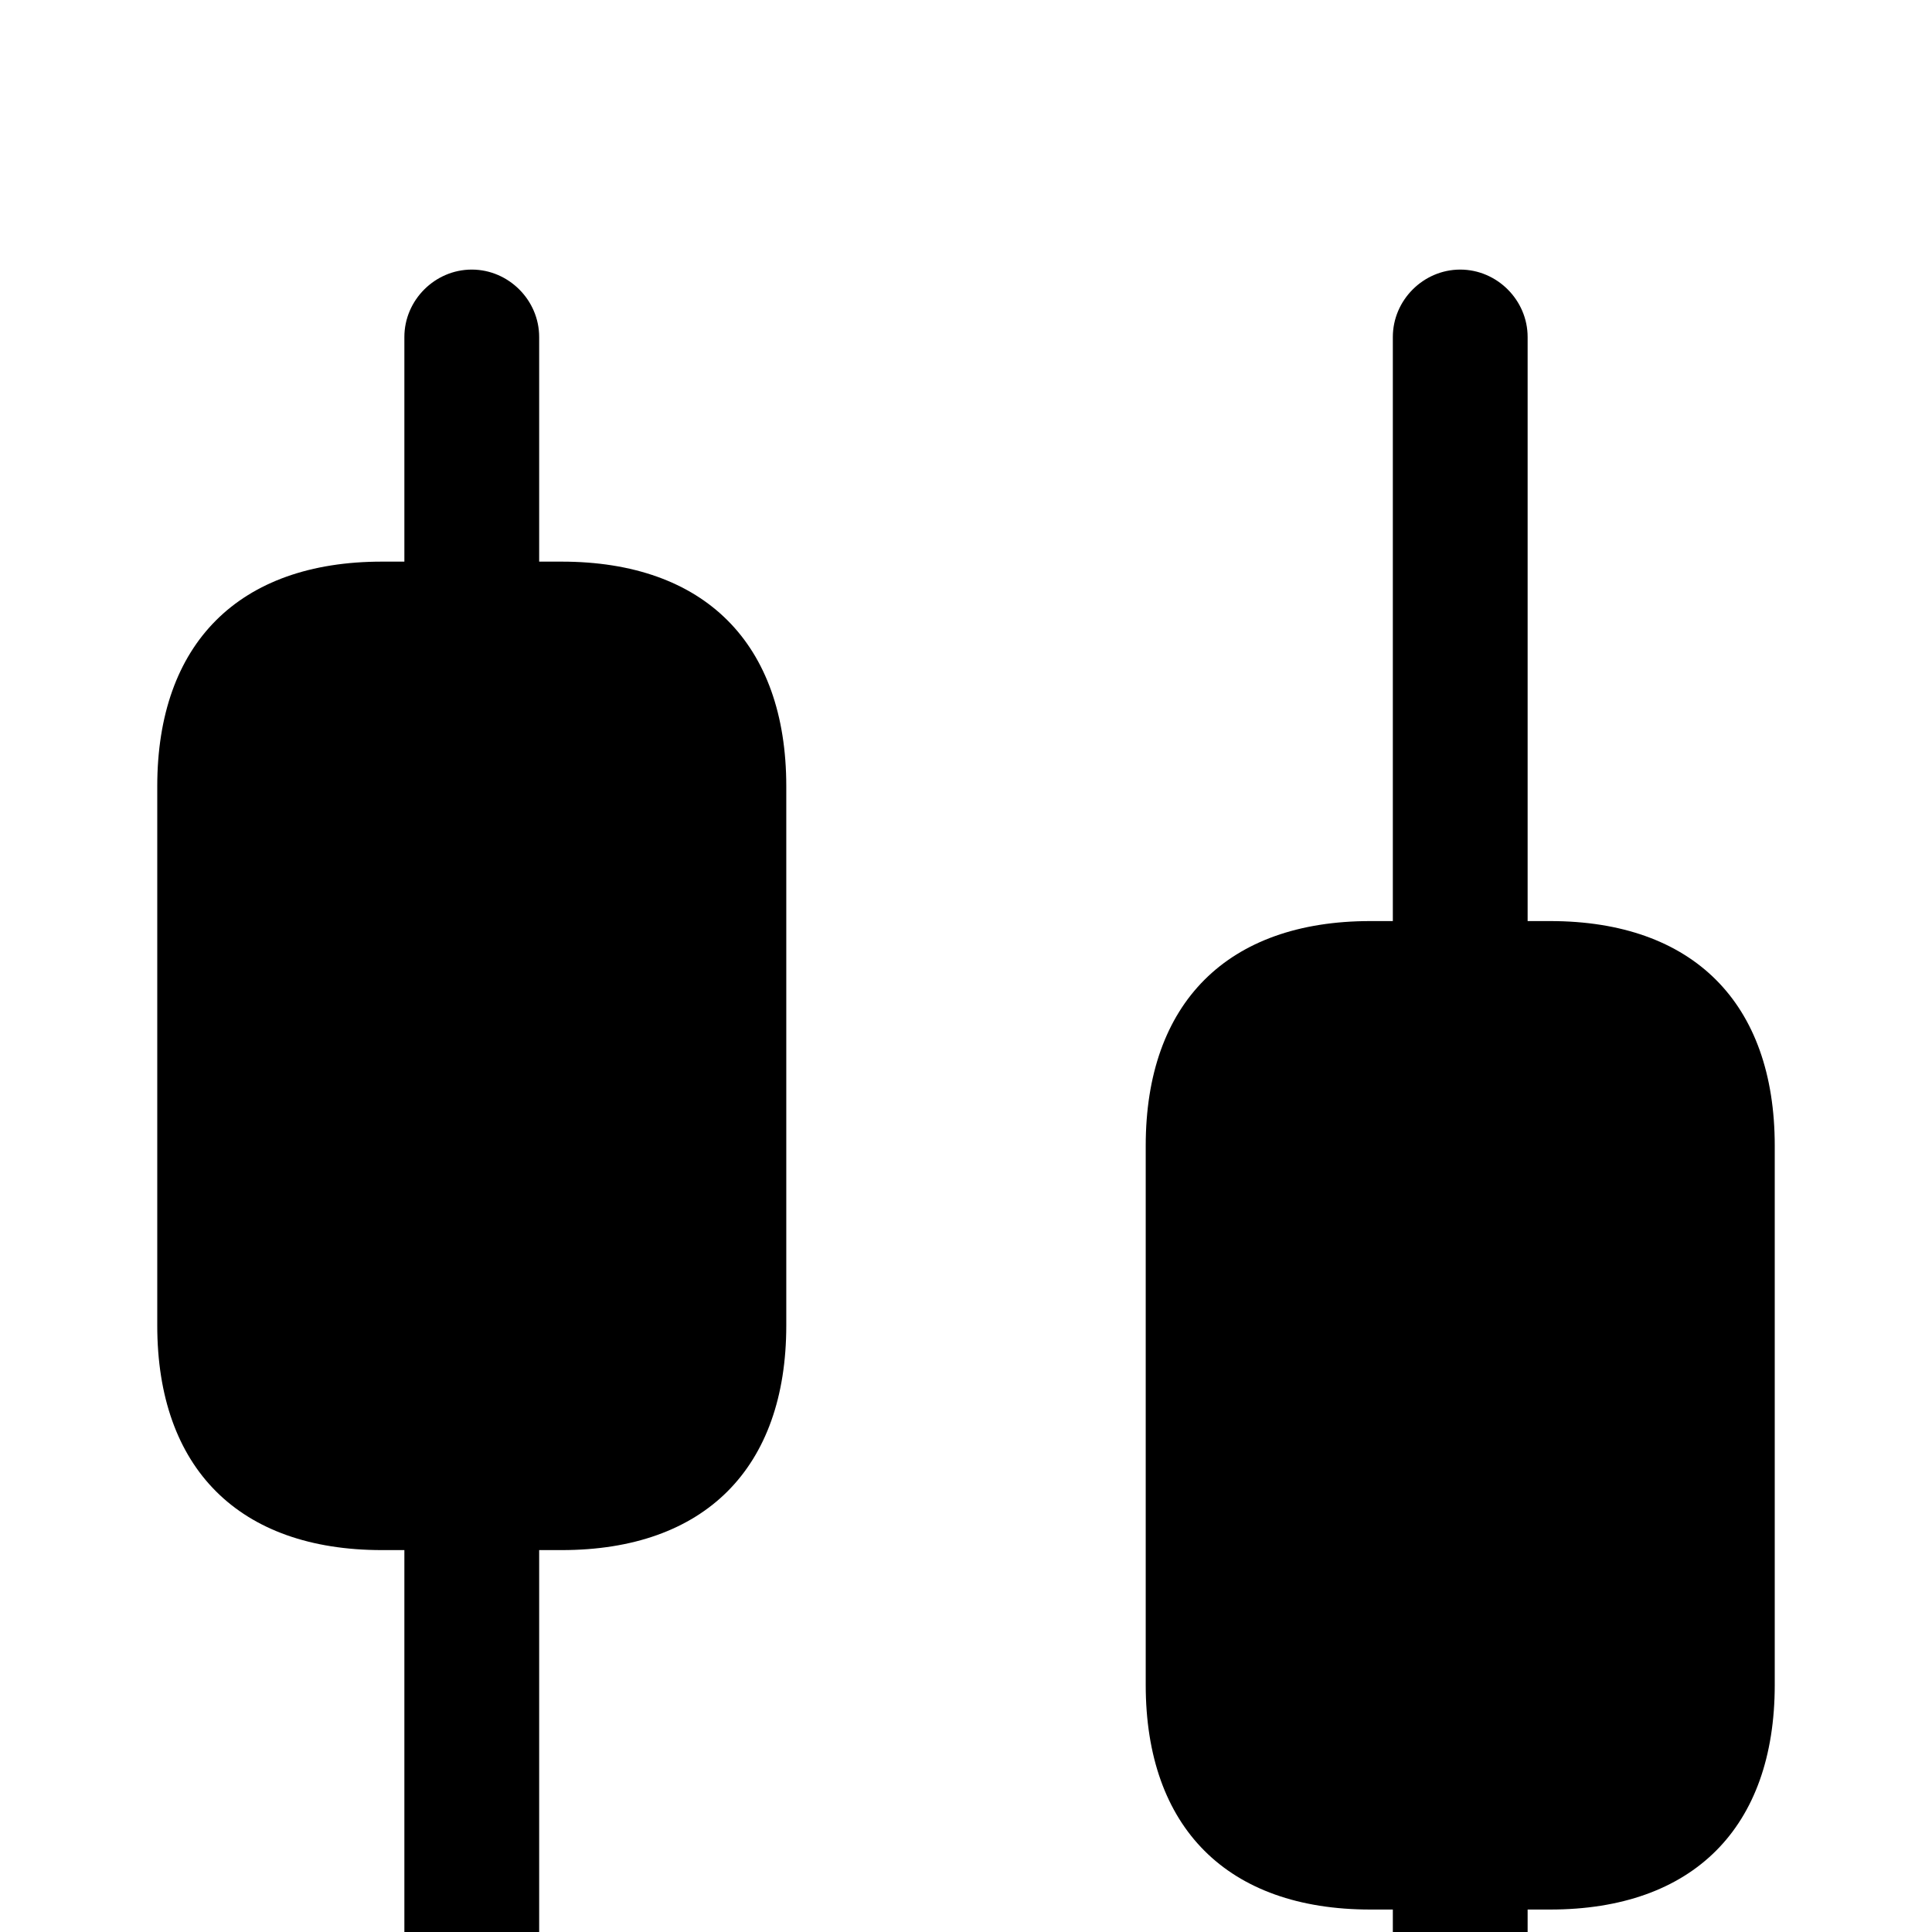
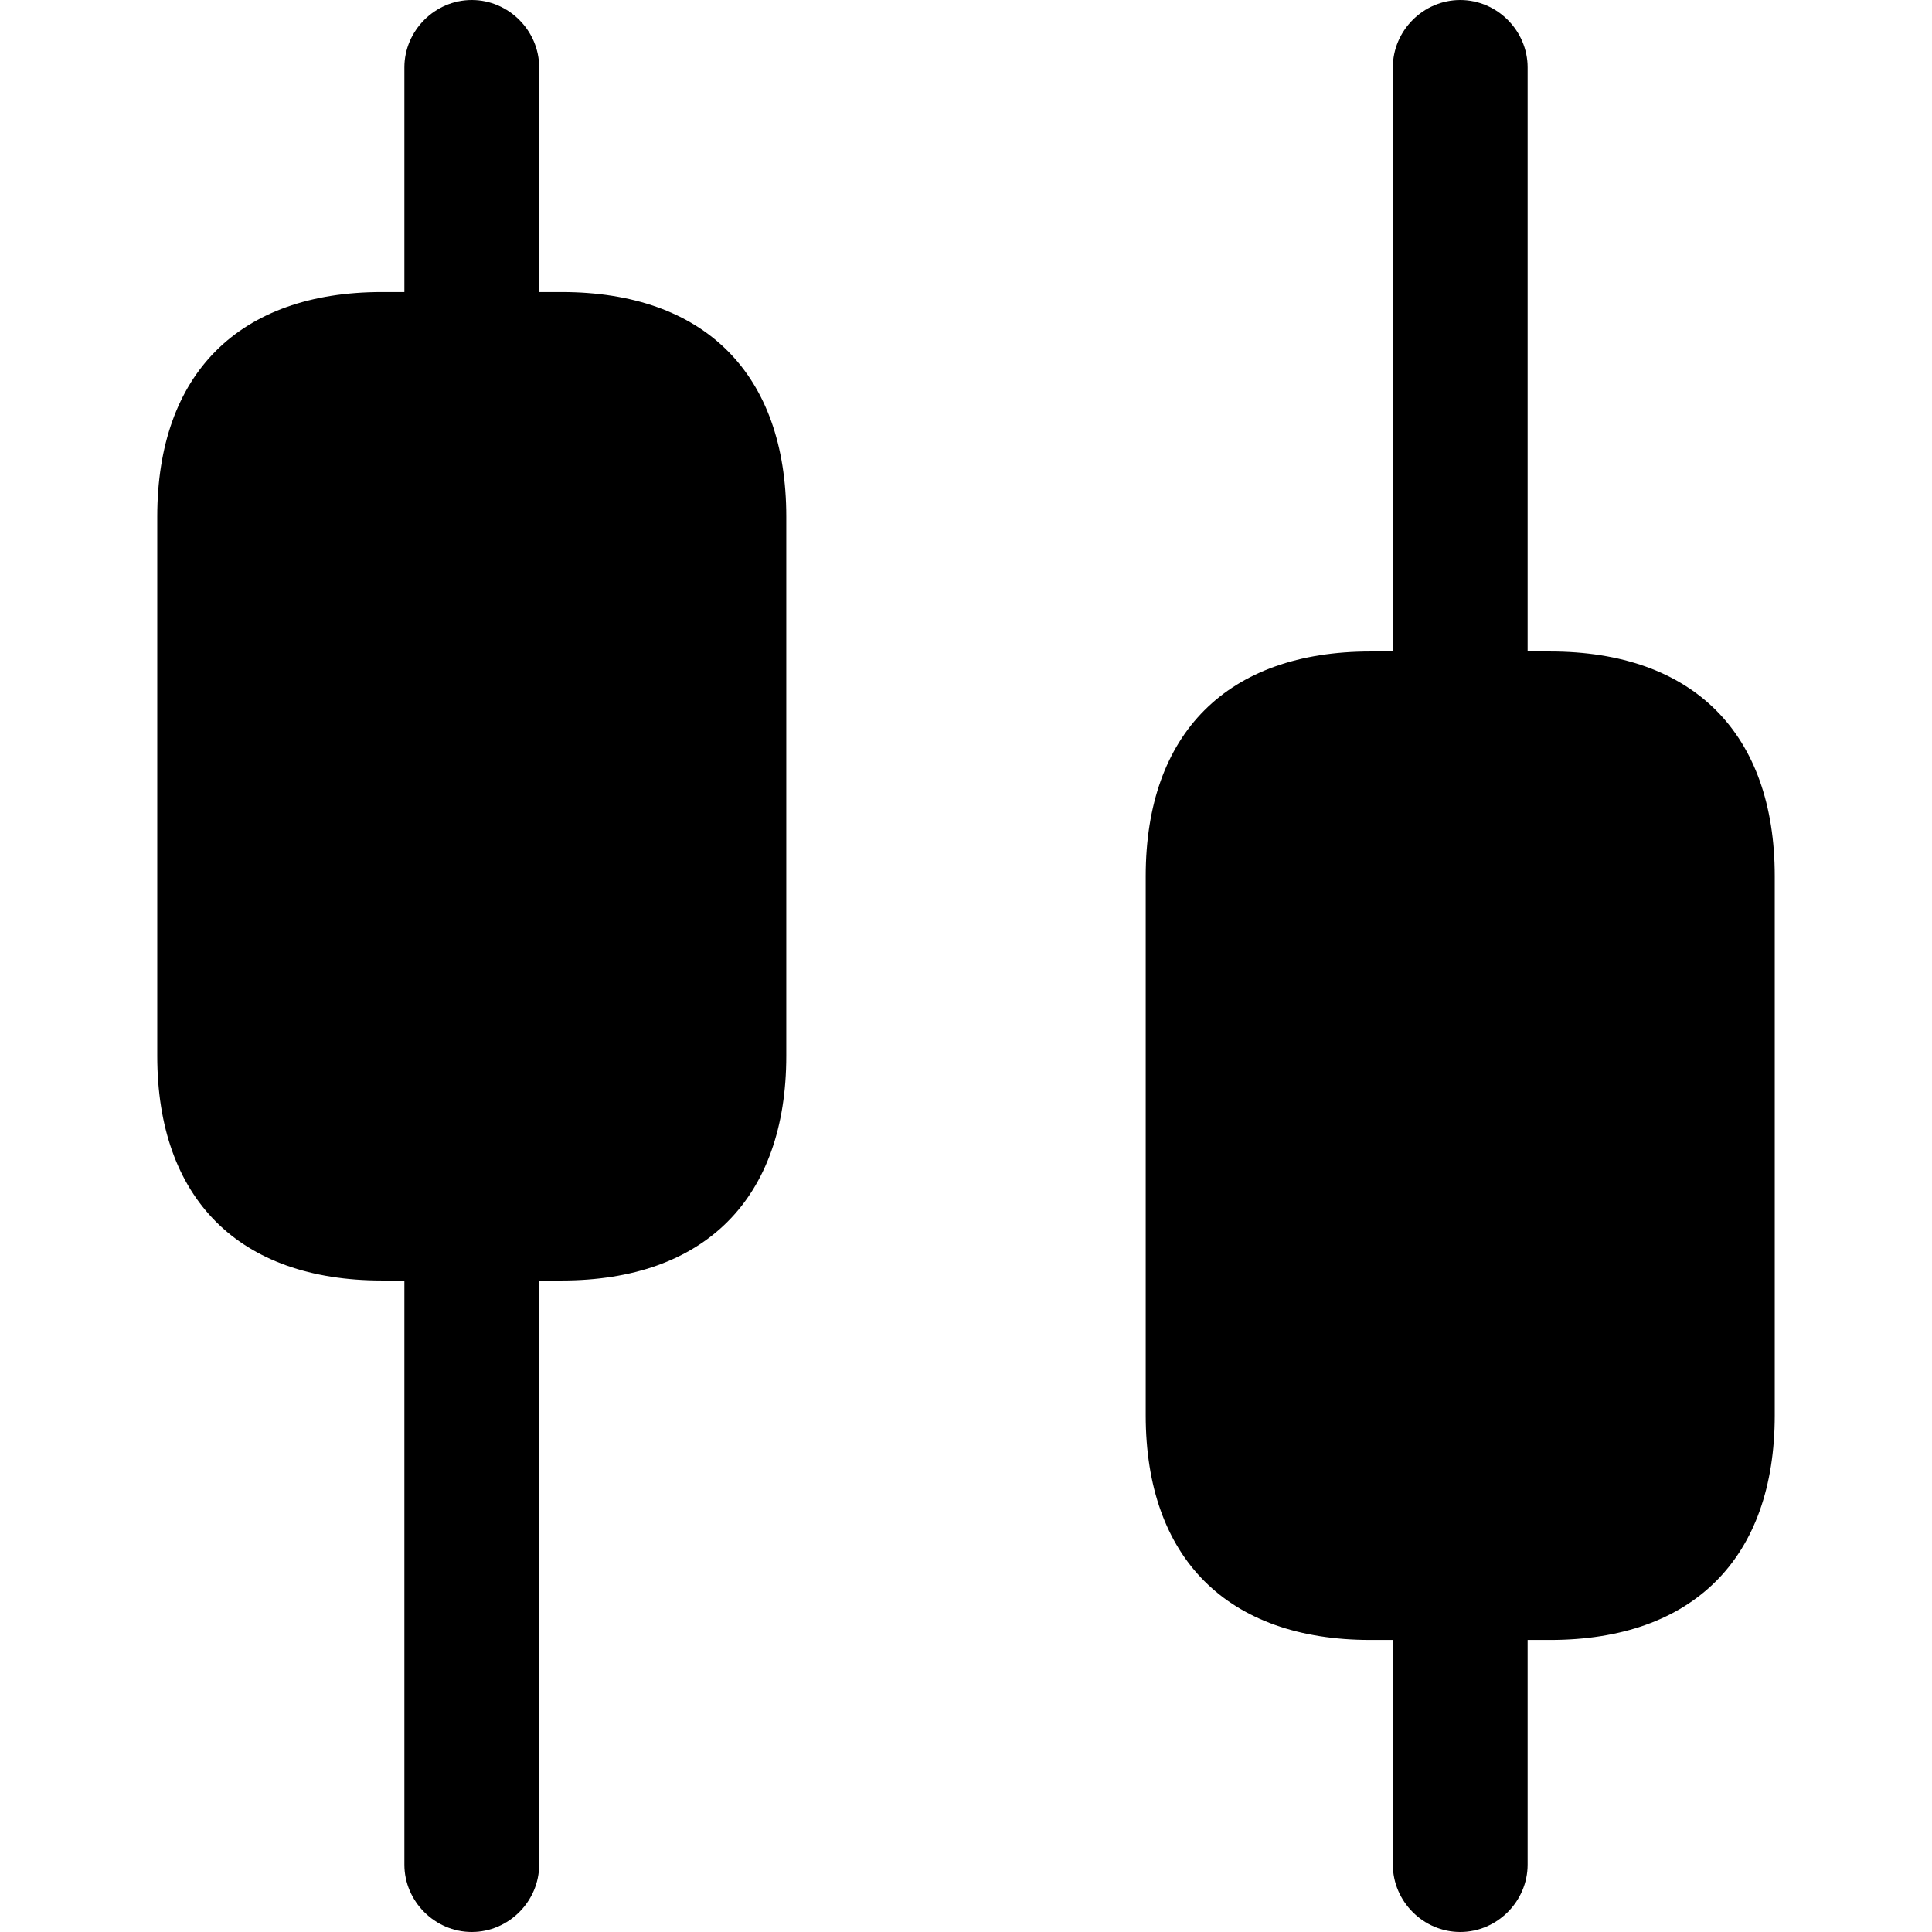
- <svg xmlns="http://www.w3.org/2000/svg" viewBox="53.332 -10.668 917.335 917.335">
+ <svg xmlns="http://www.w3.org/2000/svg" viewBox="53.332 117.333 917.335 917.335">
  <path transform="scale(1,-1) translate(0,-1024)" d="M320 768h-10.667v106.667c0 17.493-14.507 32-32 32s-32-14.507-32-32v-106.667h-10.667c-67.84 0-106.667-38.827-106.667-106.667v-256c0-67.84 38.827-106.667 106.667-106.667h10.667v-277.333c0-17.493 14.507-32 32-32s32 14.507 32 32v277.333h10.667c67.84 0 106.667 38.827 106.667 106.667v256c0 67.84-38.827 106.667-106.667 106.667zM789.333 597.333h-10.667v277.333c0 17.493-14.507 32-32 32s-32-14.507-32-32v-277.333h-10.667c-67.84 0-106.667-38.827-106.667-106.667v-256c0-67.84 38.827-106.667 106.667-106.667h10.667v-106.667c0-17.493 14.507-32 32-32s32 14.507 32 32v106.667h10.667c67.84 0 106.667 38.827 106.667 106.667v256c0 67.84-38.827 106.667-106.667 106.667z" />
</svg>
